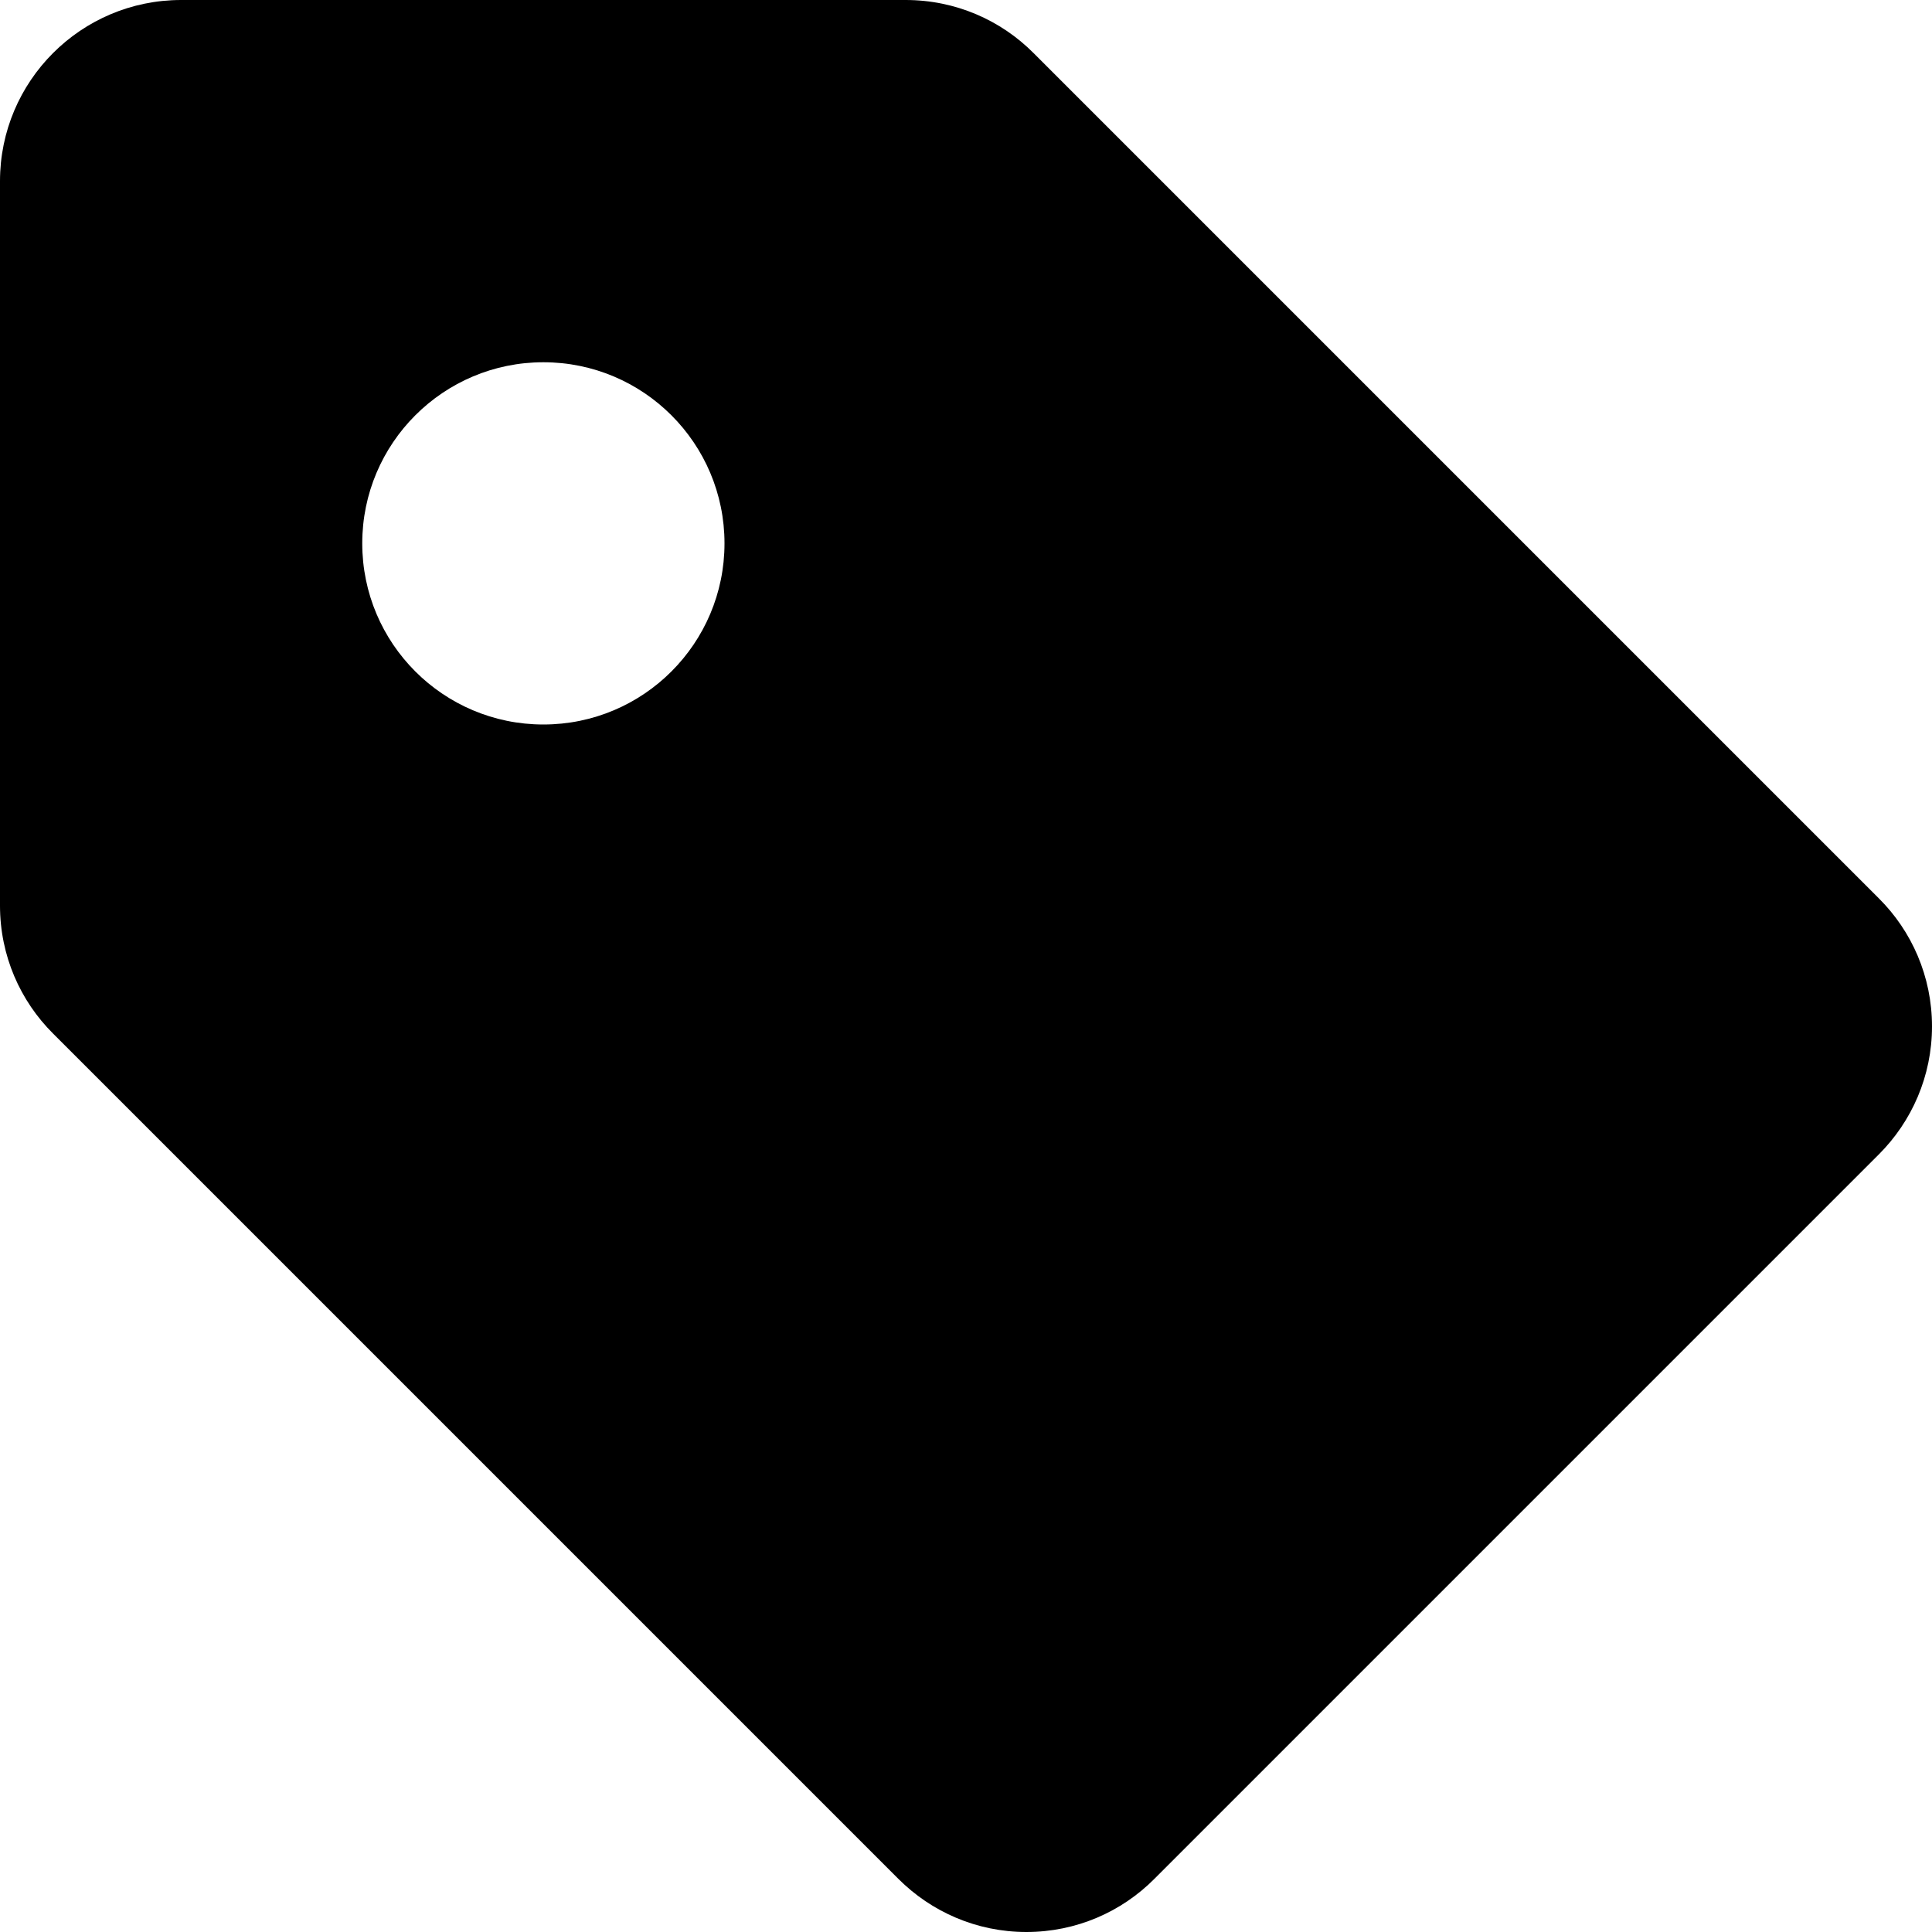
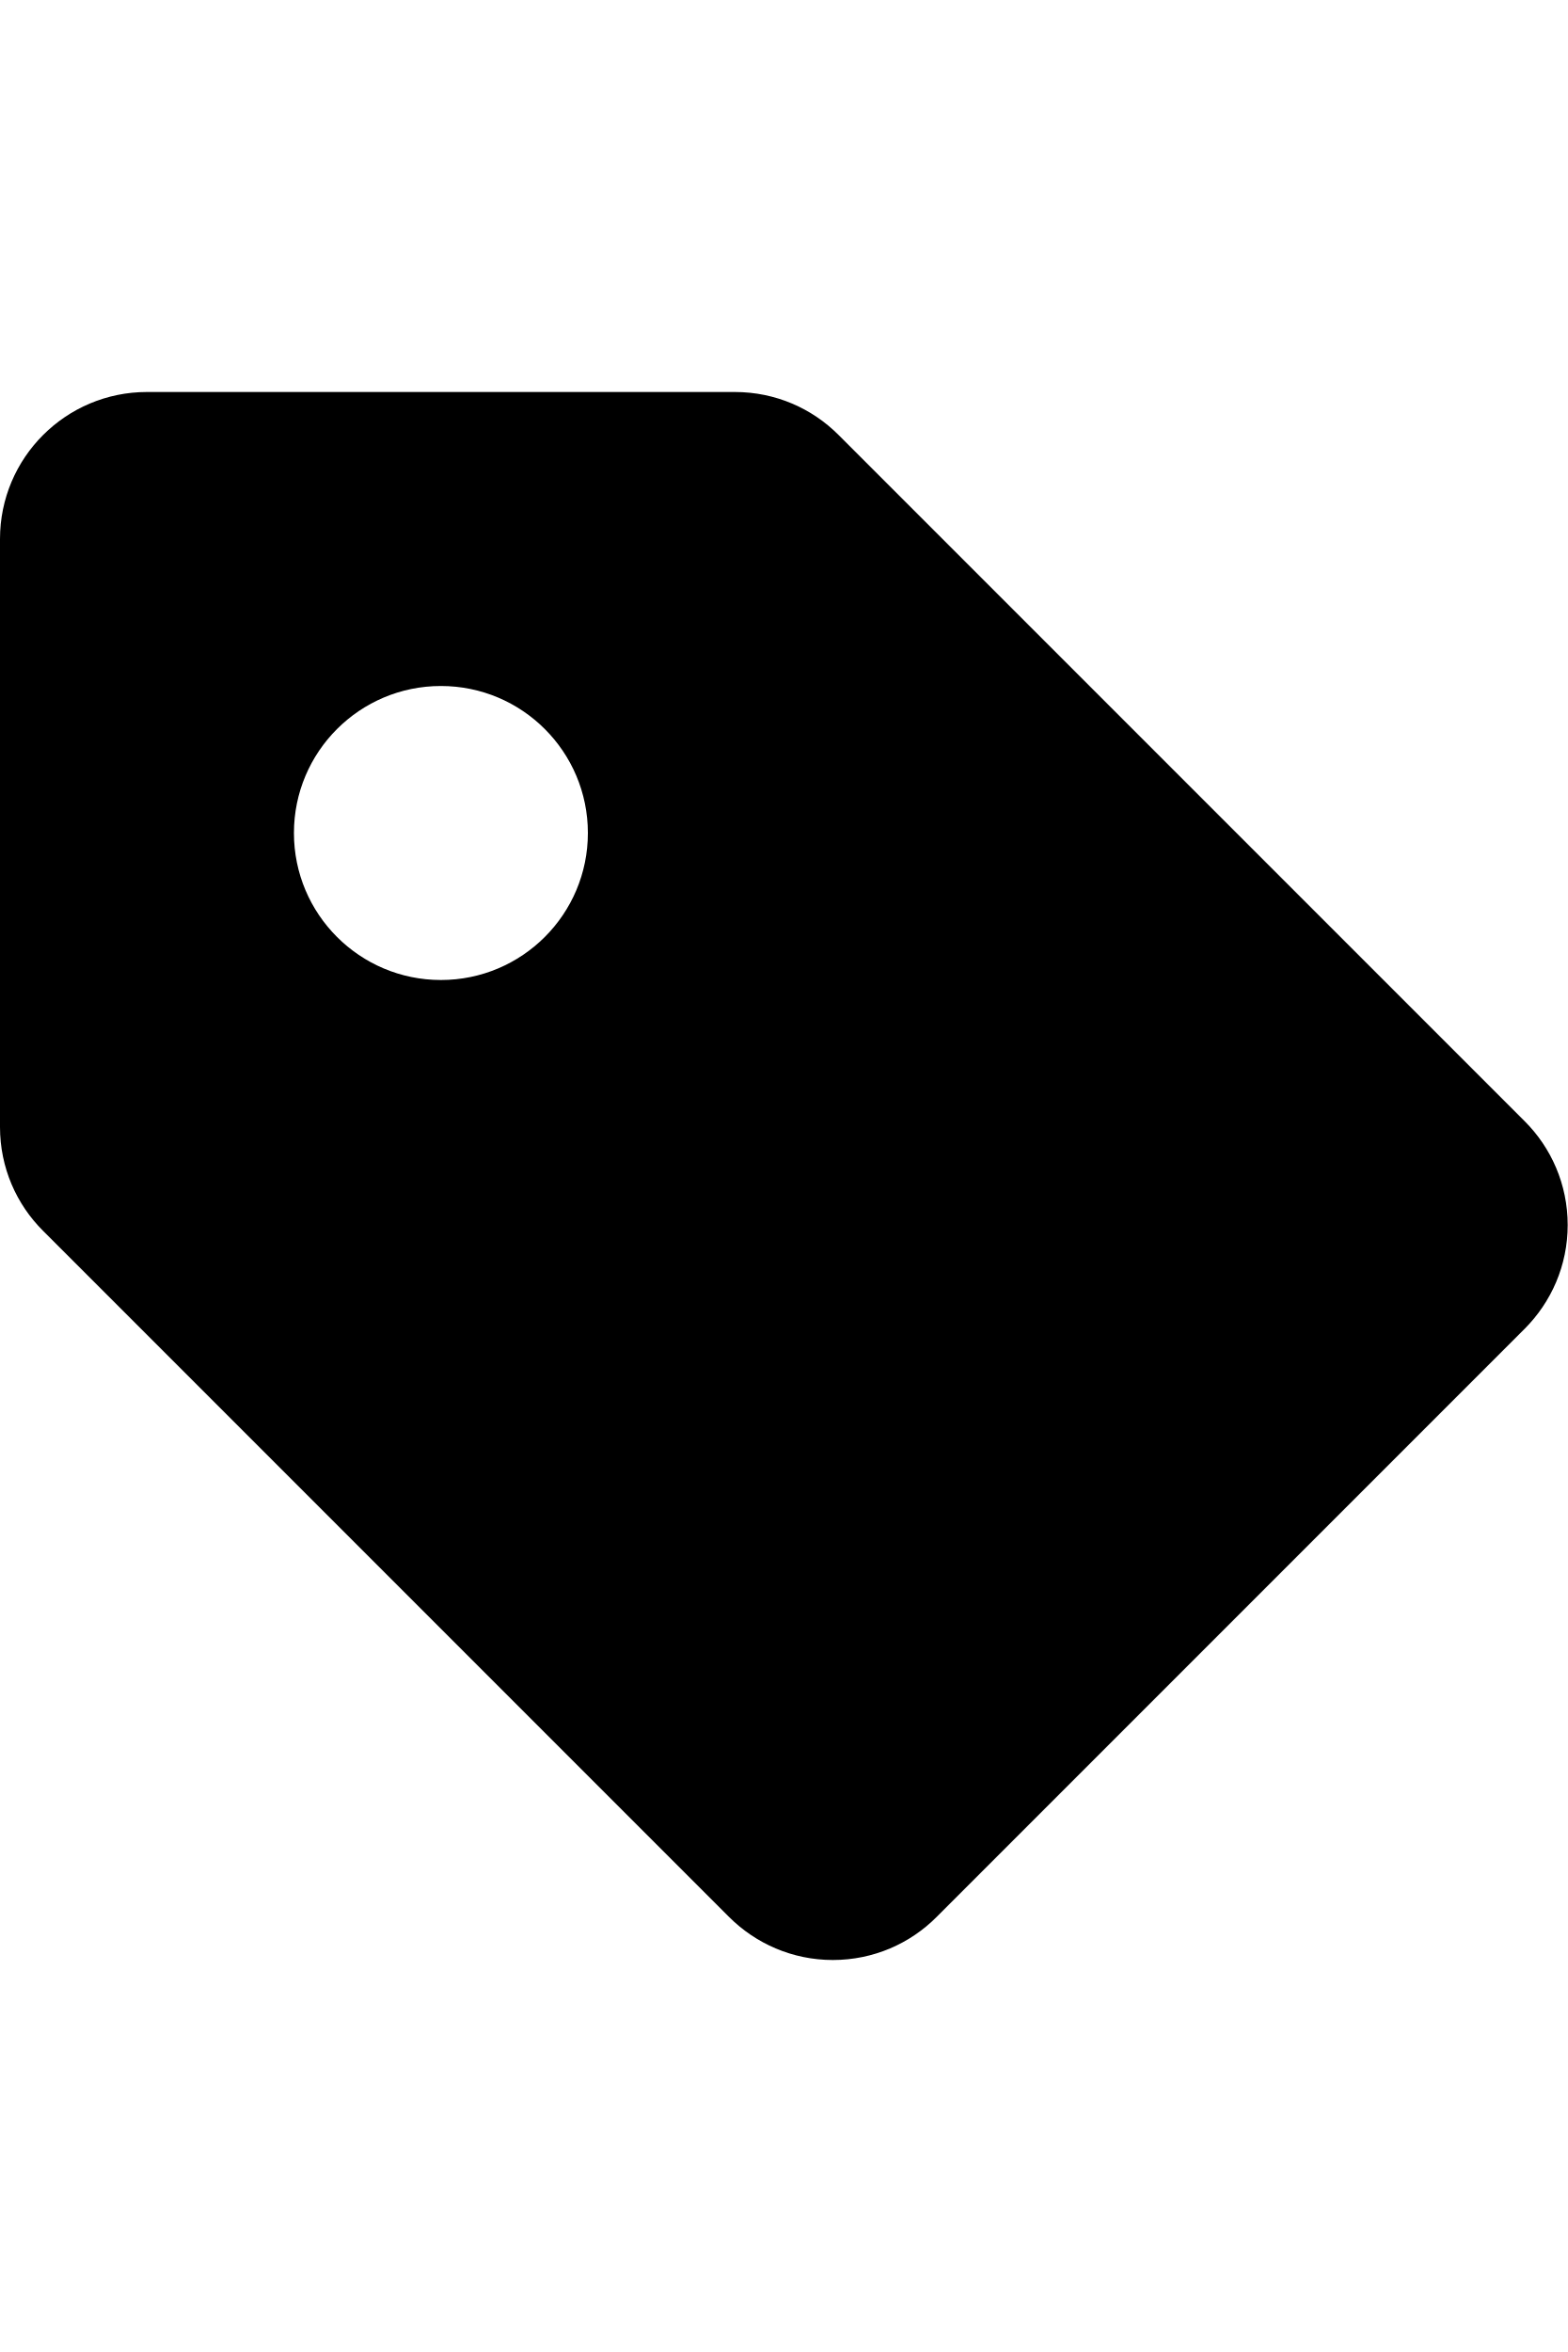
- <svg xmlns="http://www.w3.org/2000/svg" version="1.1" id="icon-" x="0px" y="0px" viewBox="0 0 960 960" style="enable-background:new 0 0 960 960;" xml:space="preserve">
-   <style type="text/css">
- 	.st0{fill-rule:evenodd;clip-rule:evenodd;}
- 	.st1{fill:#29ABE2;}
- 	.st2{fill-rule:evenodd;clip-rule:evenodd;fill:#181616;}
- 	.st3{fill:#FF0000;}
- </style>
-   <path id="tag" d="M933.6,446.4c-127.3-127.3-292.7-292.7-420-420C497.4,10.1,474.9,0,450,0C270,0,270,0,90,0C40.3,0,0,40.3,0,90  c0,180,0,180,0,360c0,24.9,10.1,47.4,26.4,63.6c127.3,127.3,292.7,292.7,420,420c16.3,16.3,38.8,26.4,63.6,26.4  c24.9,0,47.4-10.1,63.6-26.4c127.3-127.3,232.7-232.7,360-360c16.3-16.3,26.4-38.8,26.4-63.6S949.9,462.6,933.6,446.4z M270,360  c-49.7,0-90-40.3-90-90s40.3-90,90-90s90,40.3,90,90S319.7,360,270,360z" />
+ <svg xmlns="http://www.w3.org/2000/svg" version="1.1" id="icon-" x="0px" y="0px" viewBox="0 0 960 1440" enable-background="new 0 0 960 1440" xml:space="preserve">
+   <path id="tag" d="M933.6,686.4c-127.3-127.3-292.7-292.7-420-420C497.4,250.1,474.9,240,450,240c-180,0-180,0-360,0  c-49.7,0-90,40.3-90,90c0,180,0,180,0,360c0,24.9,10.1,47.4,26.4,63.6c127.3,127.3,292.7,292.7,420,420  c16.3,16.3,38.8,26.4,63.6,26.4c24.9,0,47.4-10.1,63.6-26.4c127.3-127.3,232.7-232.7,360-360c16.3-16.3,26.4-38.8,26.4-63.6  S949.9,702.6,933.6,686.4z M270,600c-49.7,0-90-40.3-90-90s40.3-90,90-90s90,40.3,90,90S319.7,600,270,600z" />
</svg>
